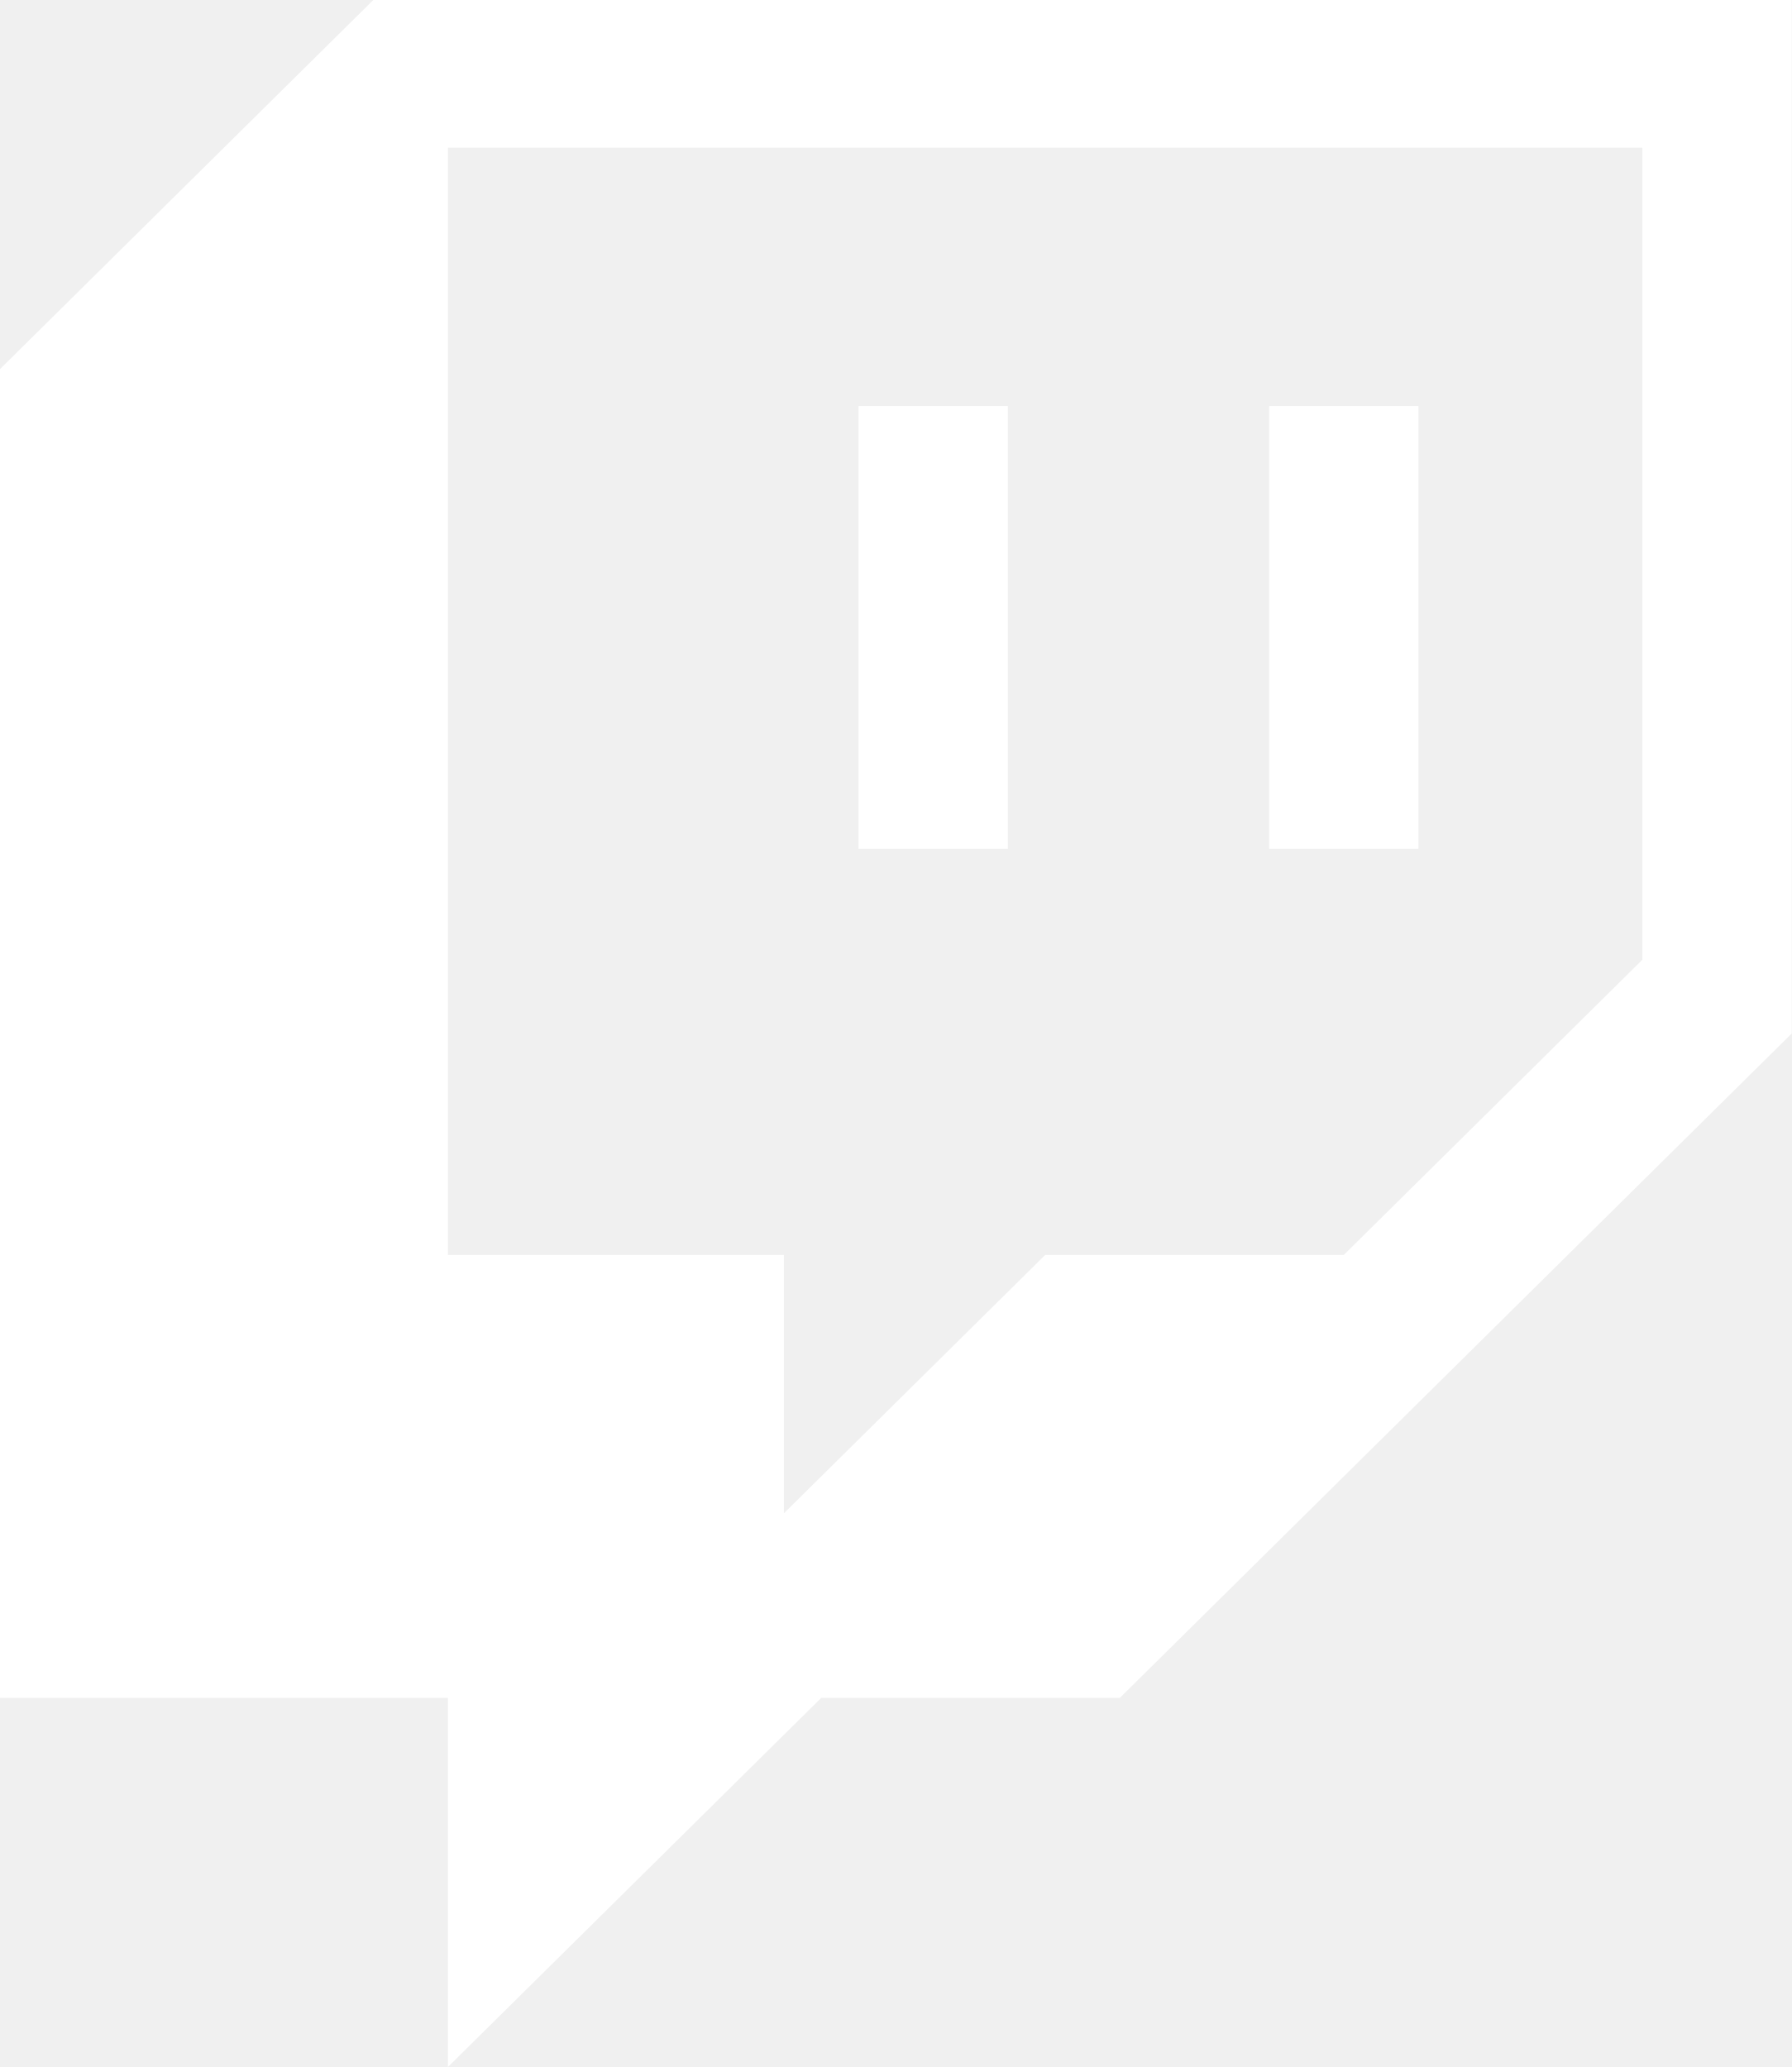
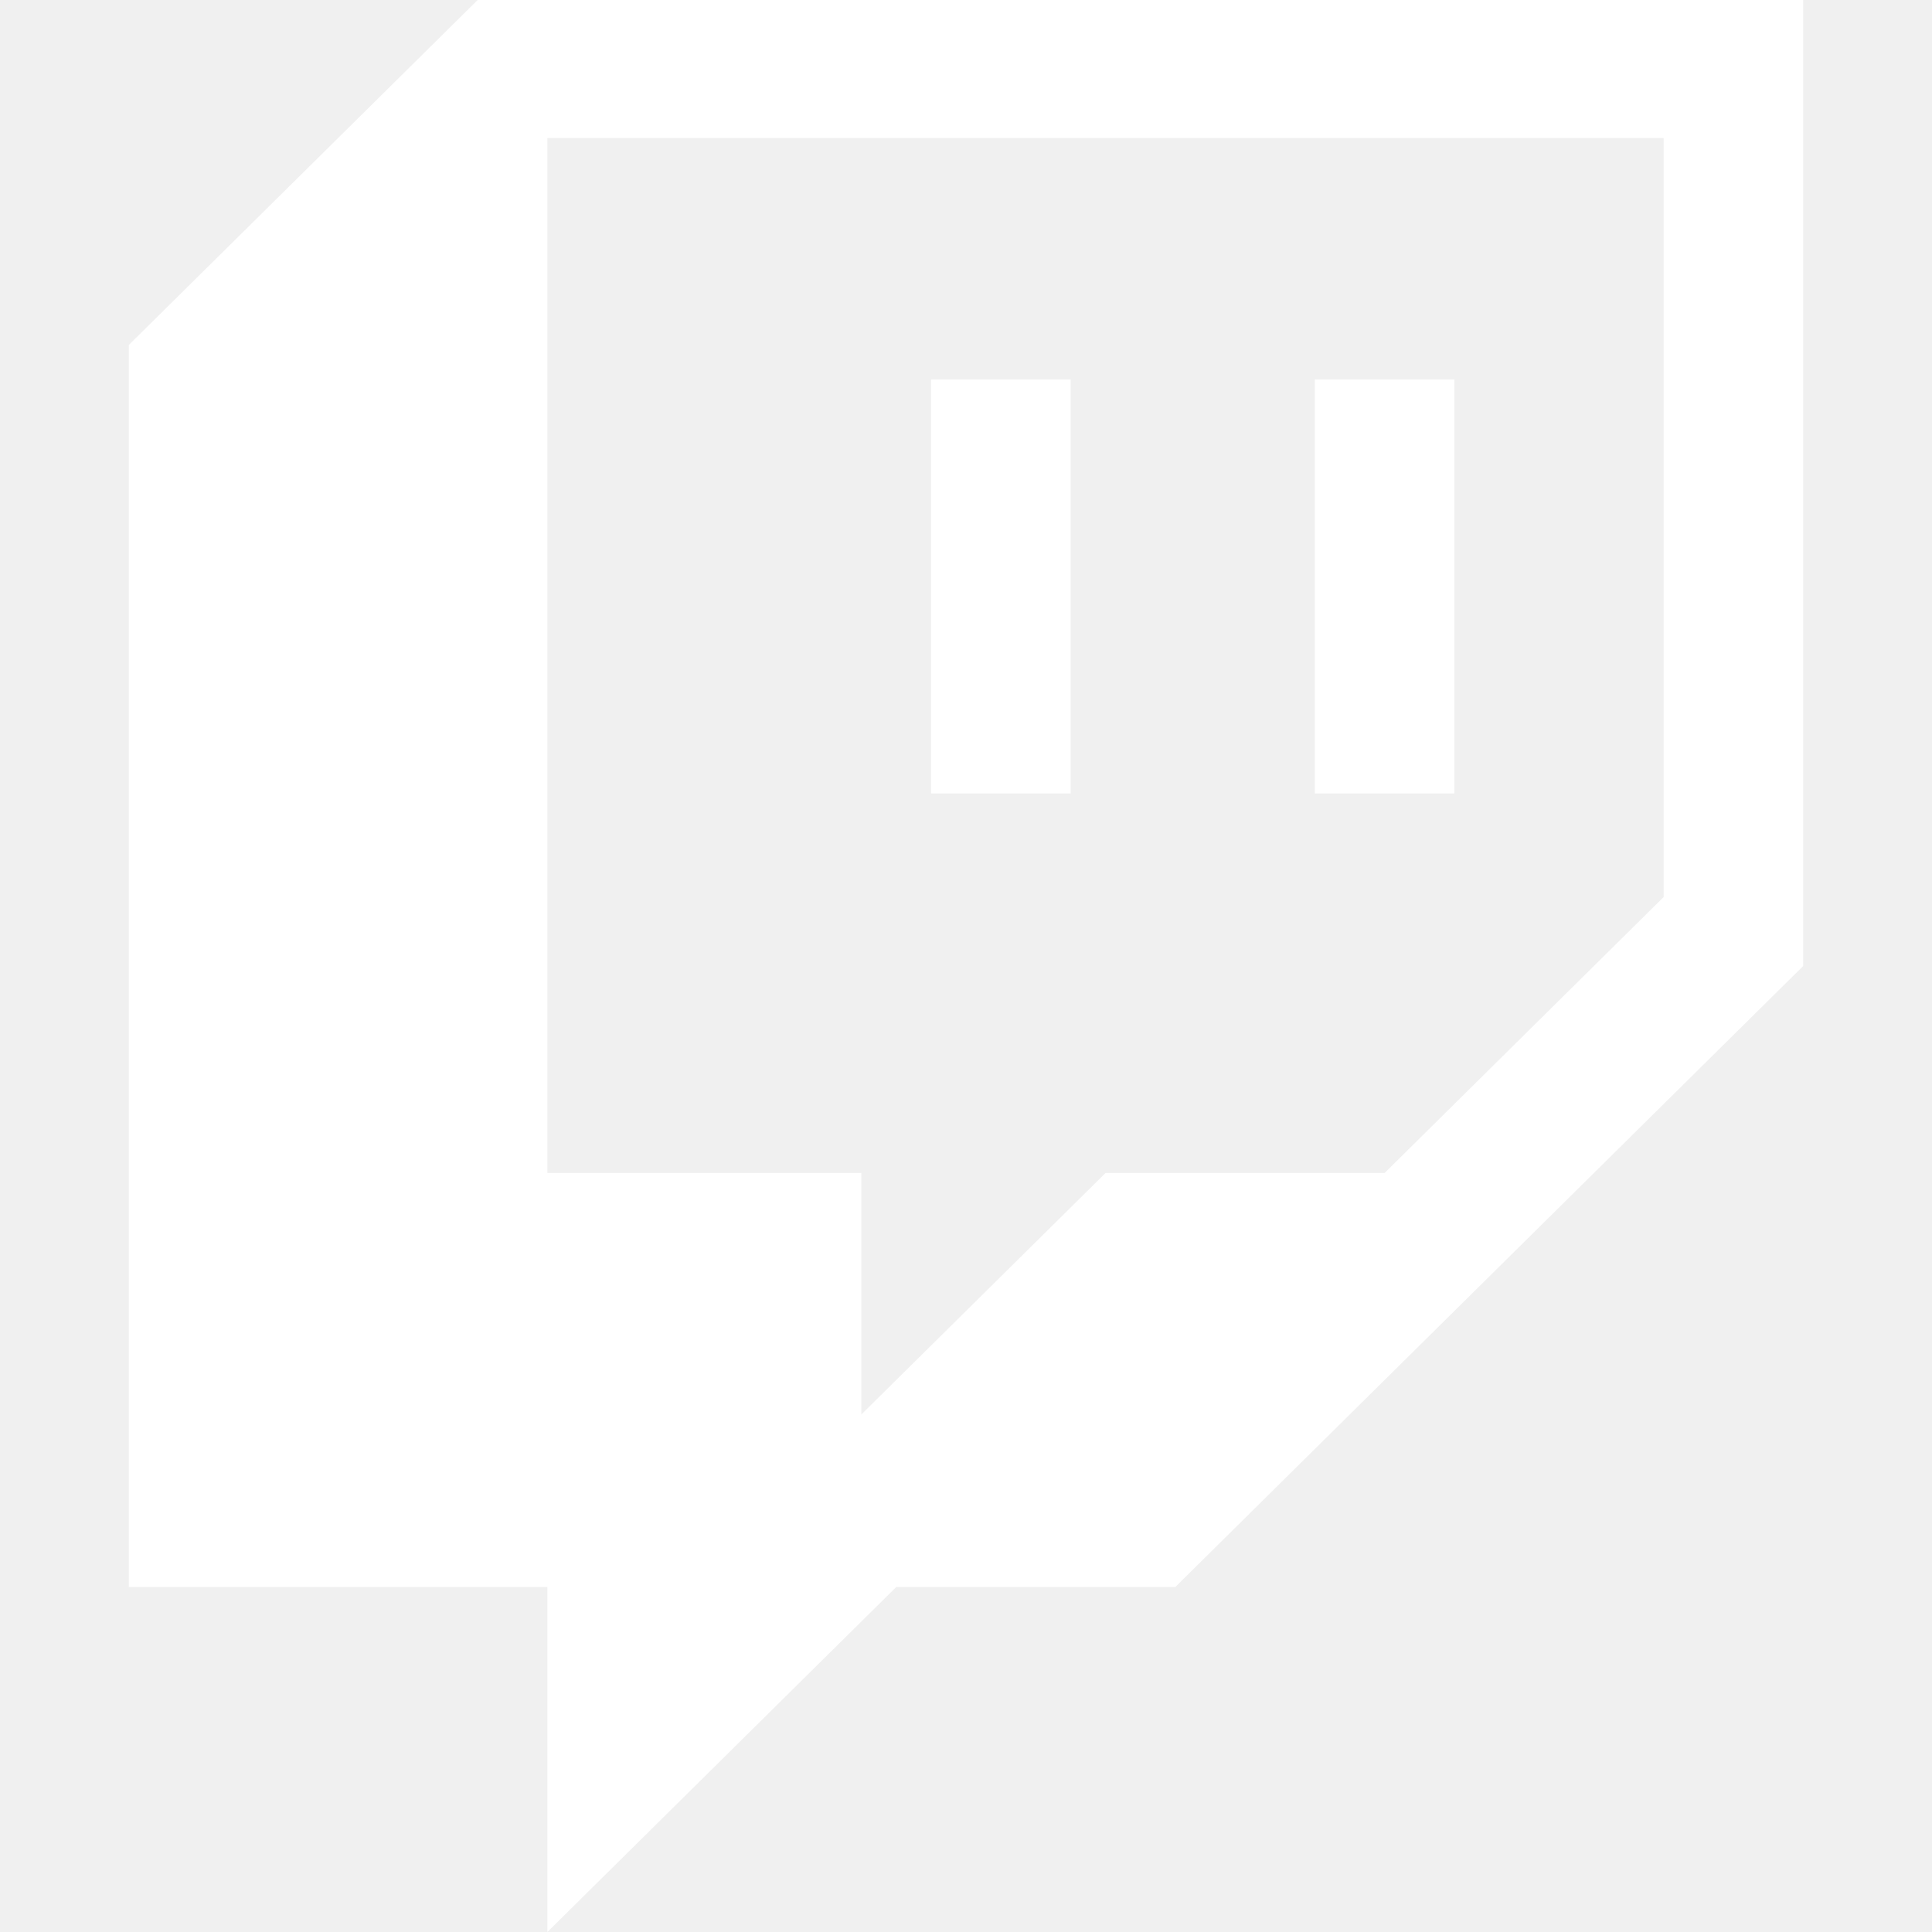
- <svg xmlns="http://www.w3.org/2000/svg" width="26" height="30" viewBox="0 0 26 30" fill="none">
-   <g clip-path="url(#clip0_7795_142850)">
-     <path d="M5.417 0L0 5.357V24.643H6.5V30L11.917 24.643H16.25L26 15V0H5.417ZM23.833 13.929L19.5 18.214H15.167L11.375 21.964V18.214H6.5V2.143H23.833V13.929Z" fill="white" />
-     <path d="M20.583 5.893H18.417V12.321H20.583V5.893Z" fill="white" />
-     <path d="M14.625 5.893H12.458V12.321H14.625V5.893Z" fill="white" />
-   </g>
-   <defs>
-     <clipPath id="clip0_7795_142850">
-       <rect width="26" height="30" fill="white" />
-     </clipPath>
-   </defs>
+ <svg xmlns="http://www.w3.org/2000/svg" width="30" height="30" viewBox="0 0 30 30" fill="none">
+   <path d="M7.417 0L2 5.357V24.643H8.5V30L13.917 24.643H18.25L28 15V0H7.417ZM25.833 13.929L21.5 18.214H17.167L13.375 21.964V18.214H8.5V2.143H25.833V13.929Z" fill="white" />
+   <path d="M22.583 5.893H20.417V12.321H22.583V5.893Z" fill="white" />
+   <path d="M16.625 5.893H14.458V12.321H16.625V5.893Z" fill="white" />
</svg>
